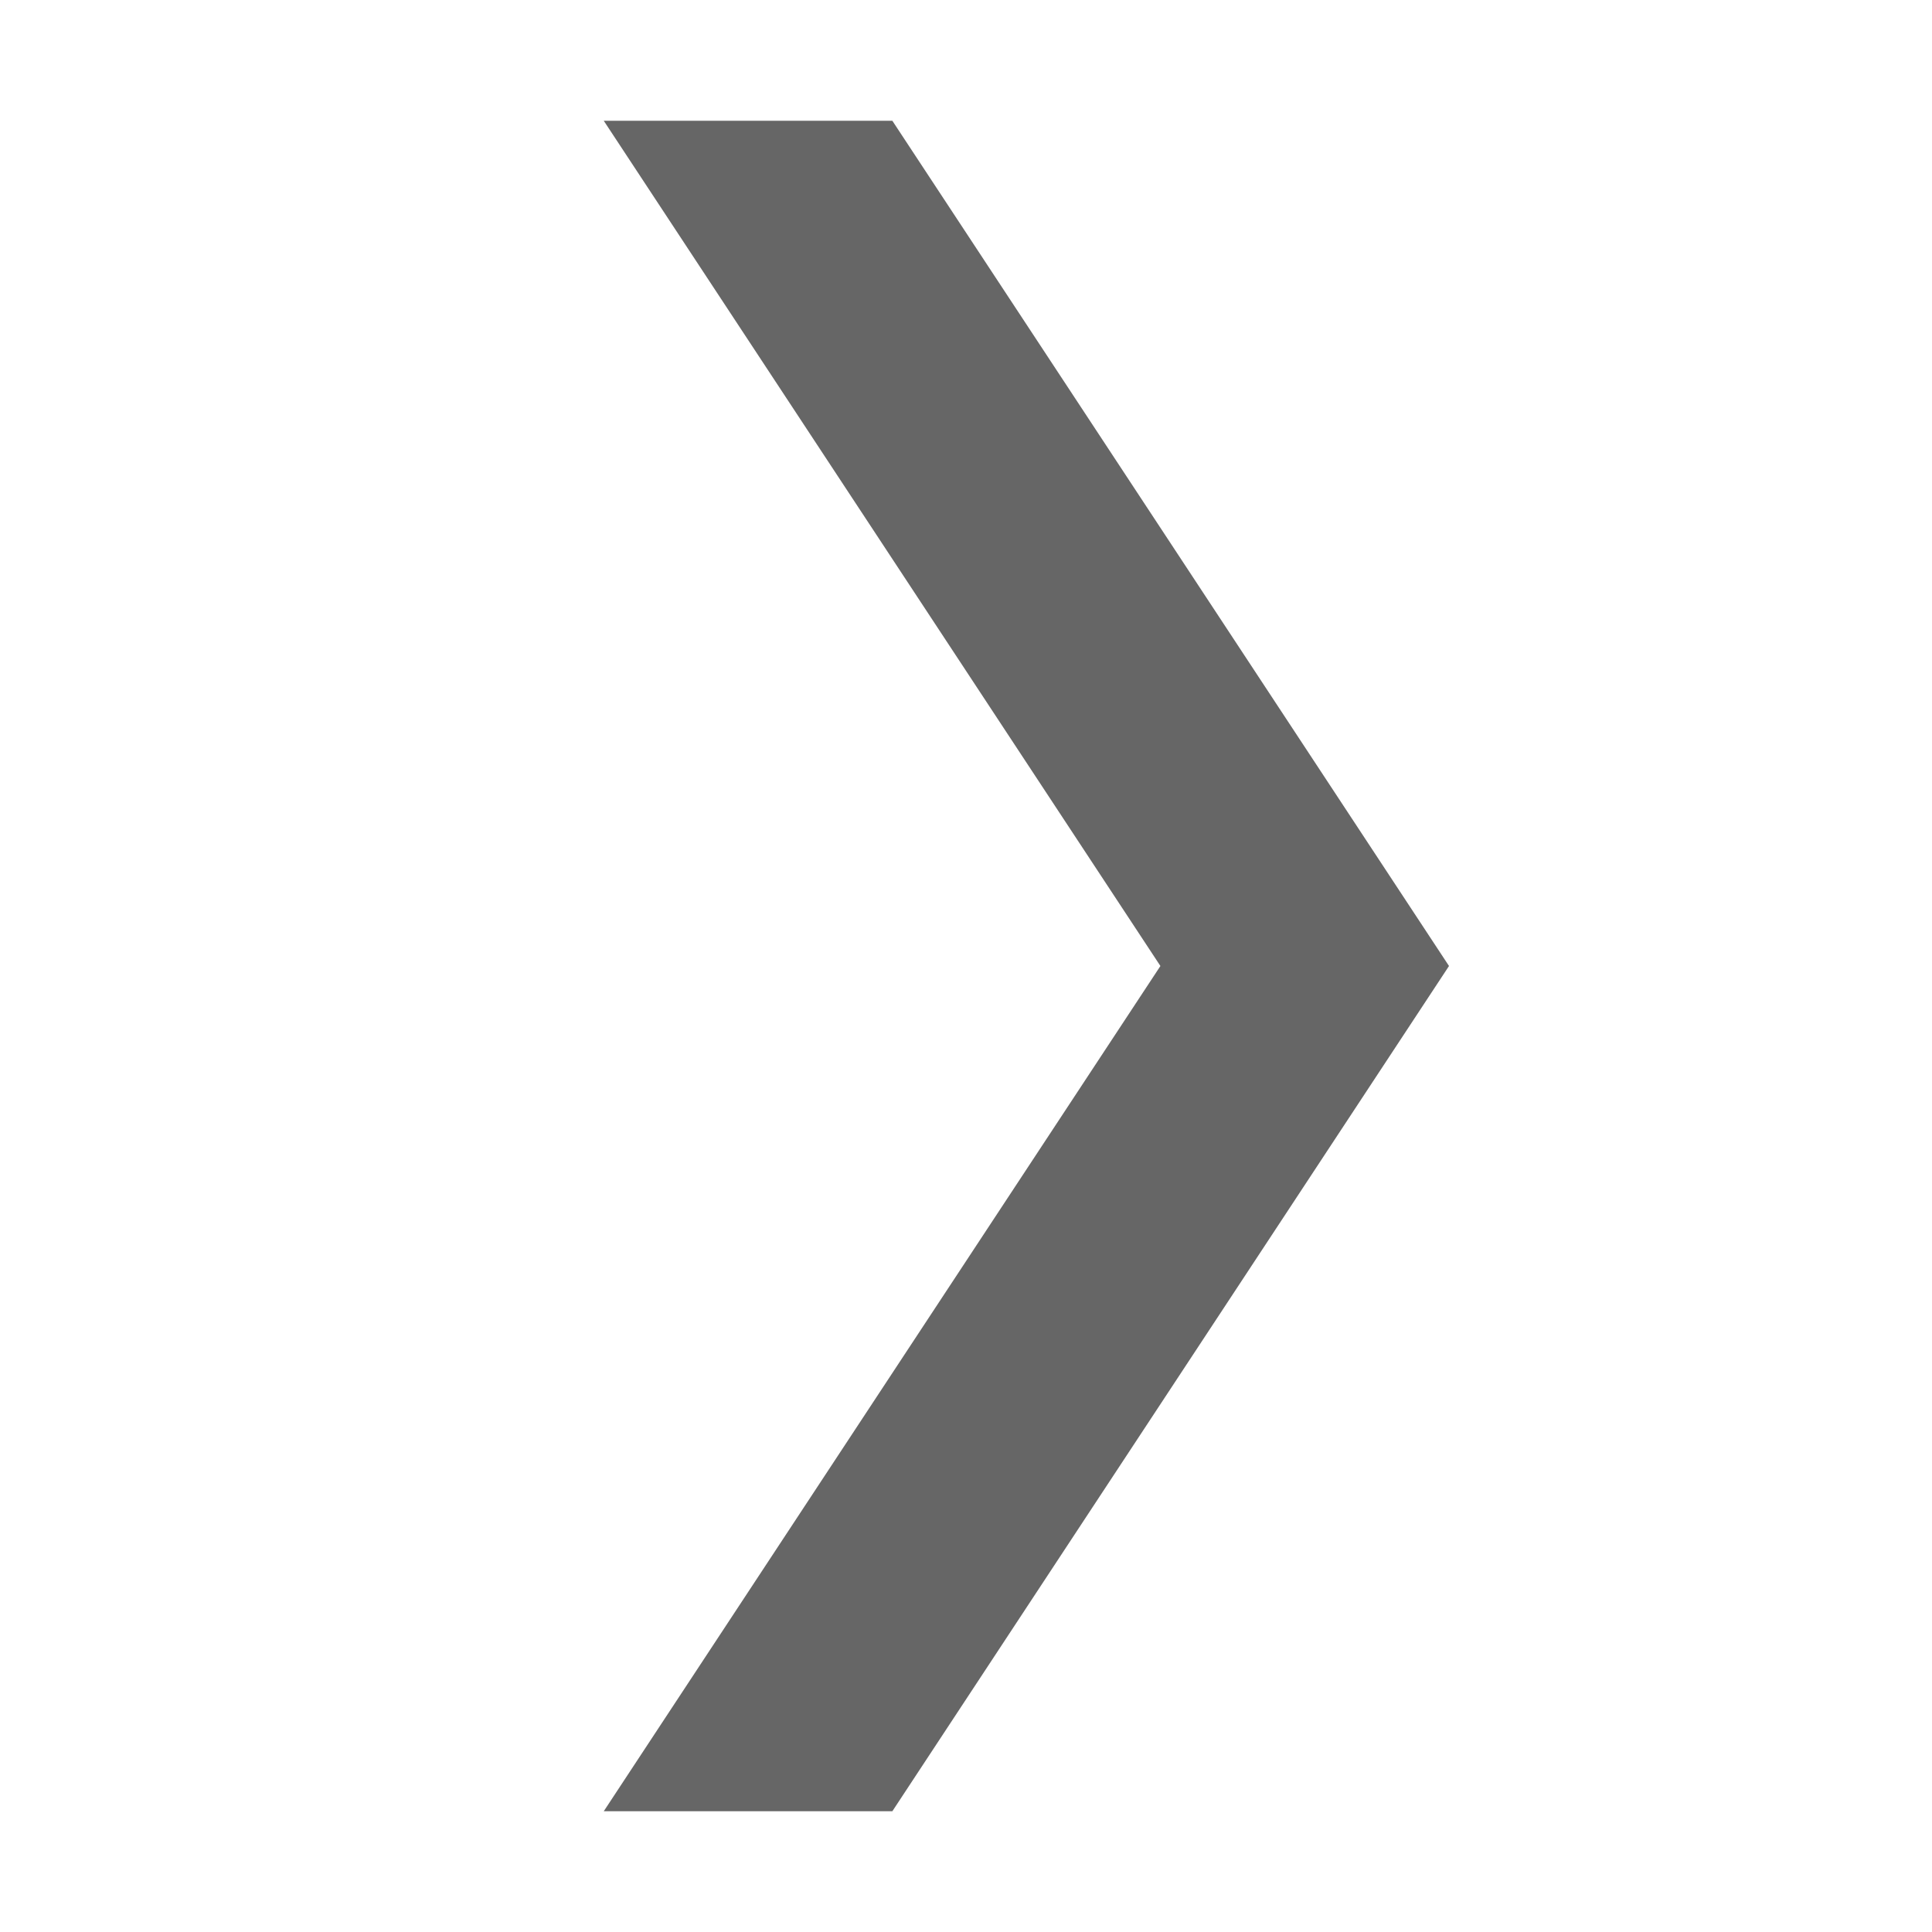
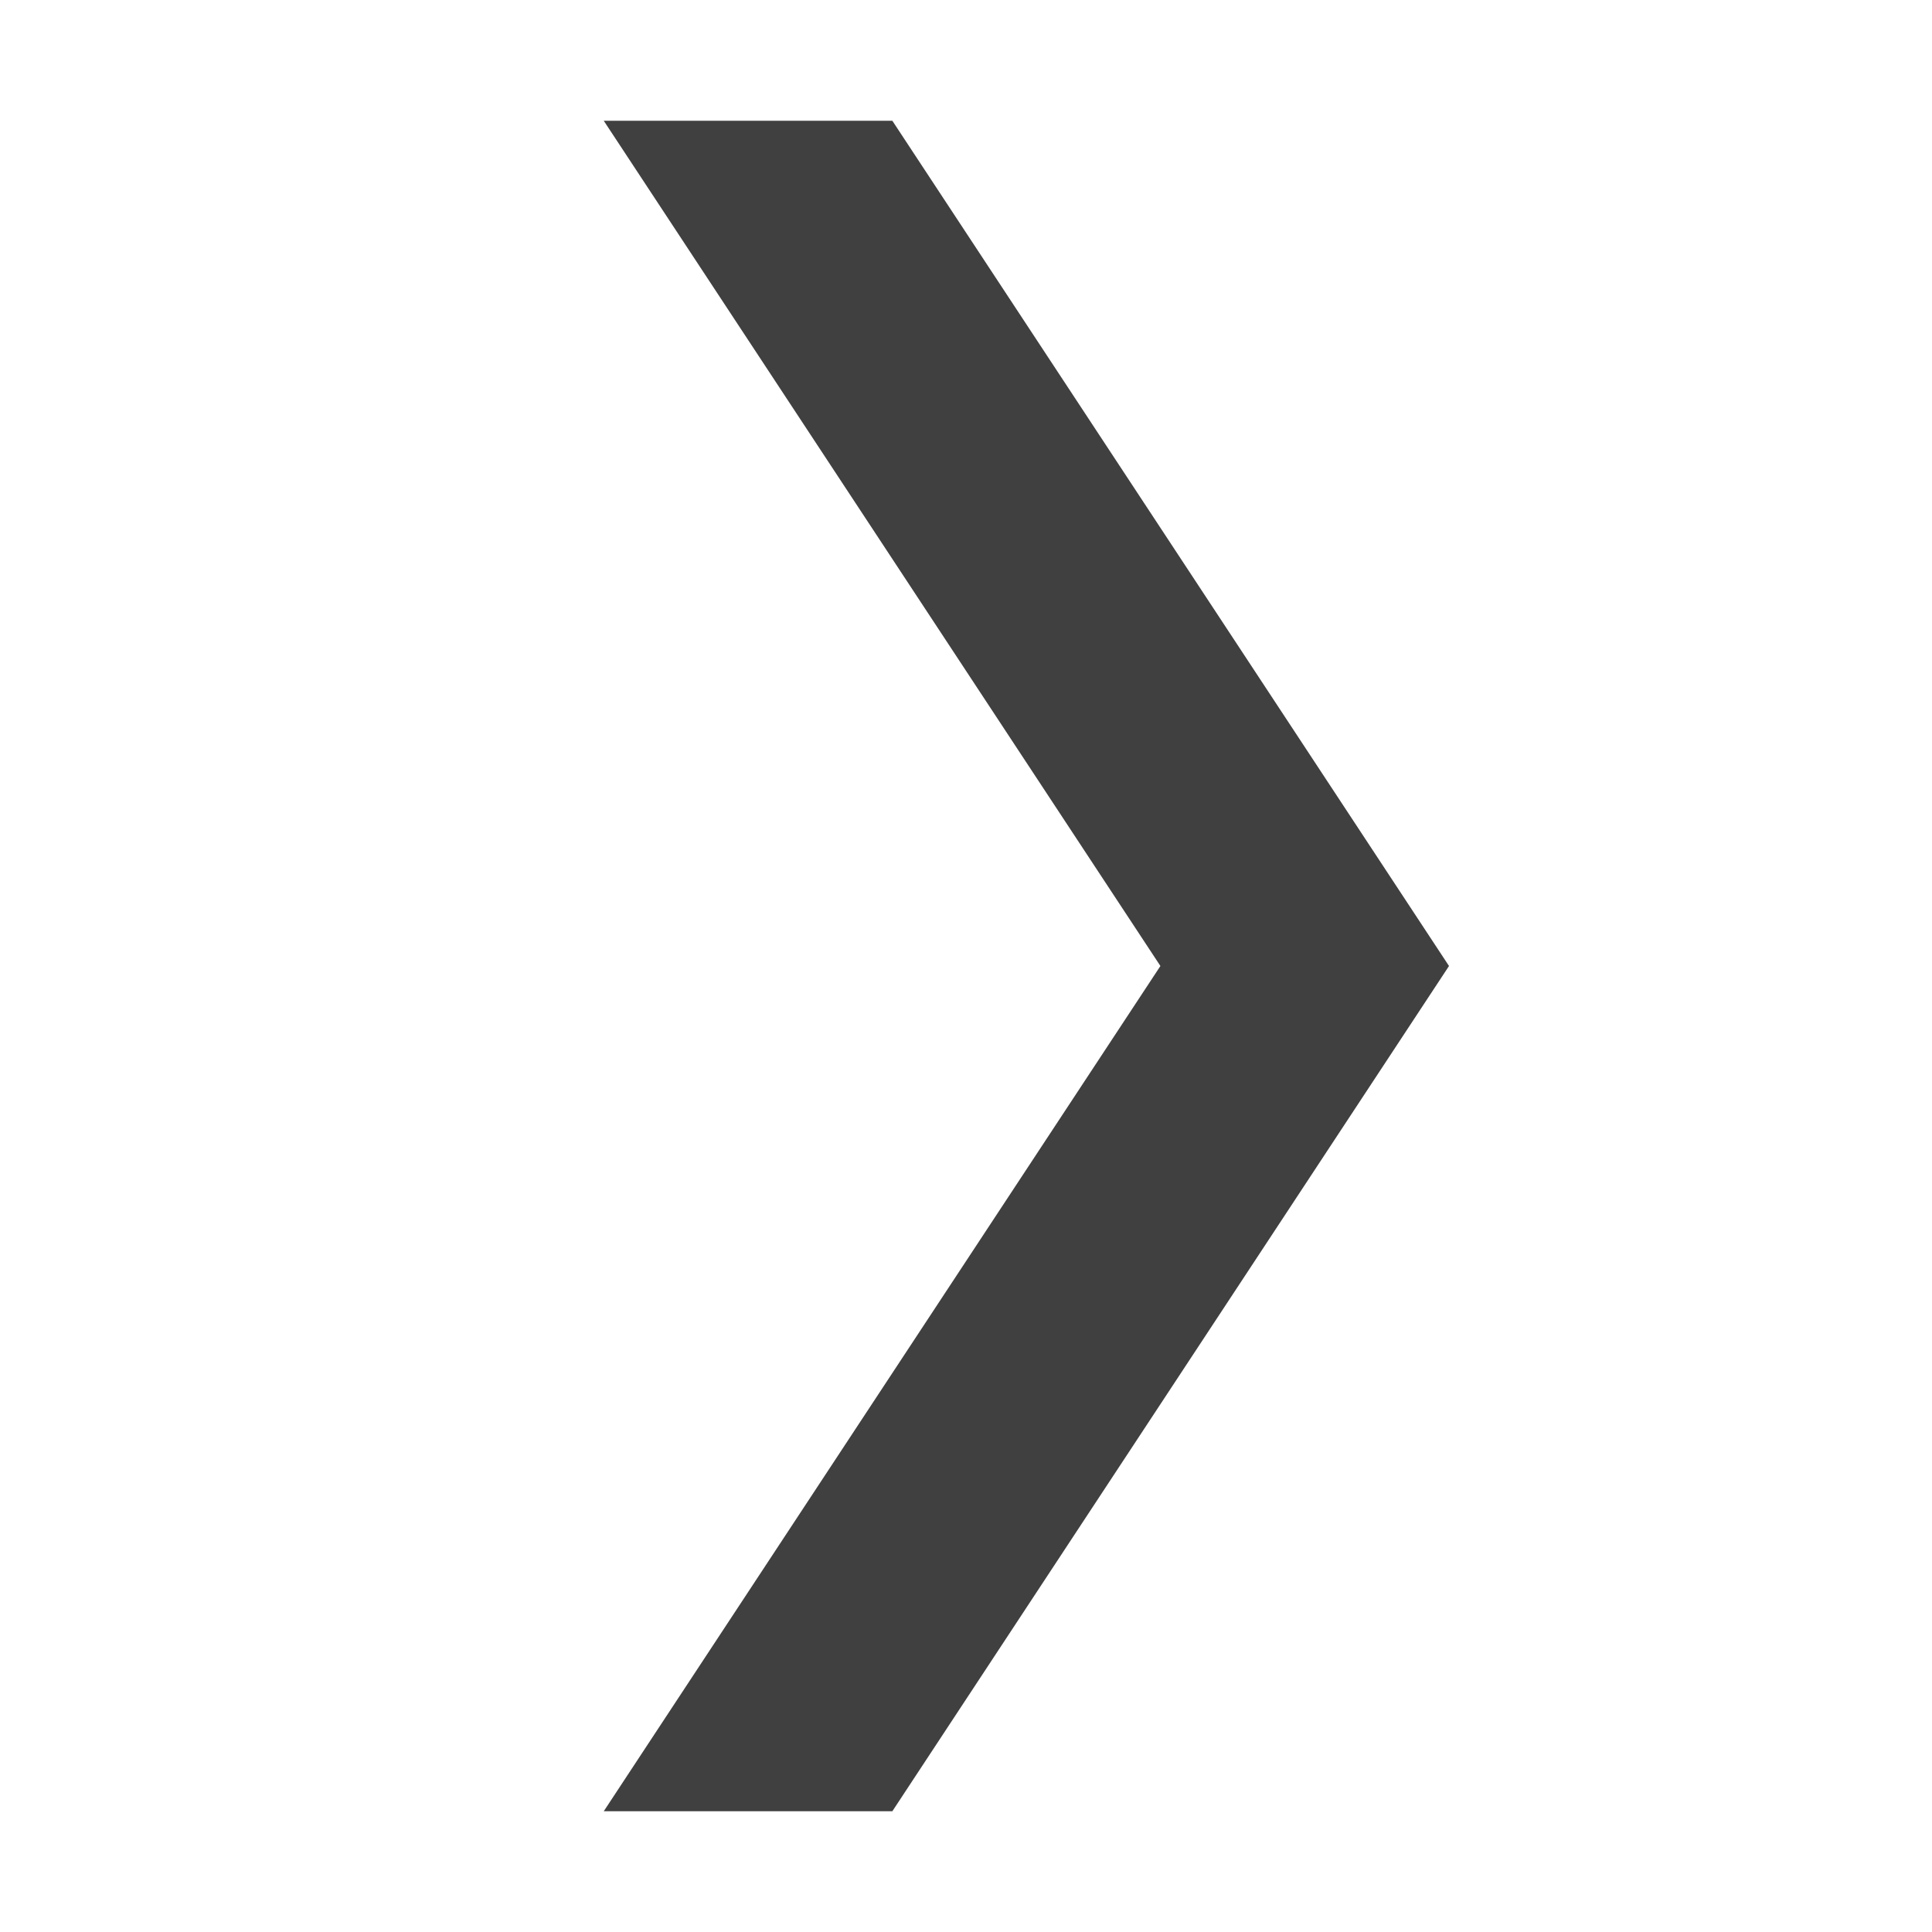
- <svg xmlns="http://www.w3.org/2000/svg" id="chevron-right-small" fill="#00000099" aria-hidden="true" data-rtl="true" data-supported-dps="16x16" viewBox="0 0 16 16" data-token-id="126" width="16" height="16" class="a4e72a0b b532df19 _5a04e4f9" style="width: 16px; min-width: 16px; height: 16px; min-height: 16px;" data--h-bstatus="0OBSERVED">
+ <svg xmlns="http://www.w3.org/2000/svg" id="chevron-right-small" fill="#000000bf" aria-hidden="true" data-rtl="true" data-supported-dps="16x16" viewBox="0 0 16 16" data-token-id="126" width="16" height="16" class="a4e72a0b b532df19 _5a04e4f9" style="width: 16px; min-width: 16px; height: 16px; min-height: 16px;" data--h-bstatus="0OBSERVED">
  <path d="m5 15 4.61-7L5 1h2.39L12 8l-4.61 7z" data--h-bstatus="0OBSERVED" />
</svg>
